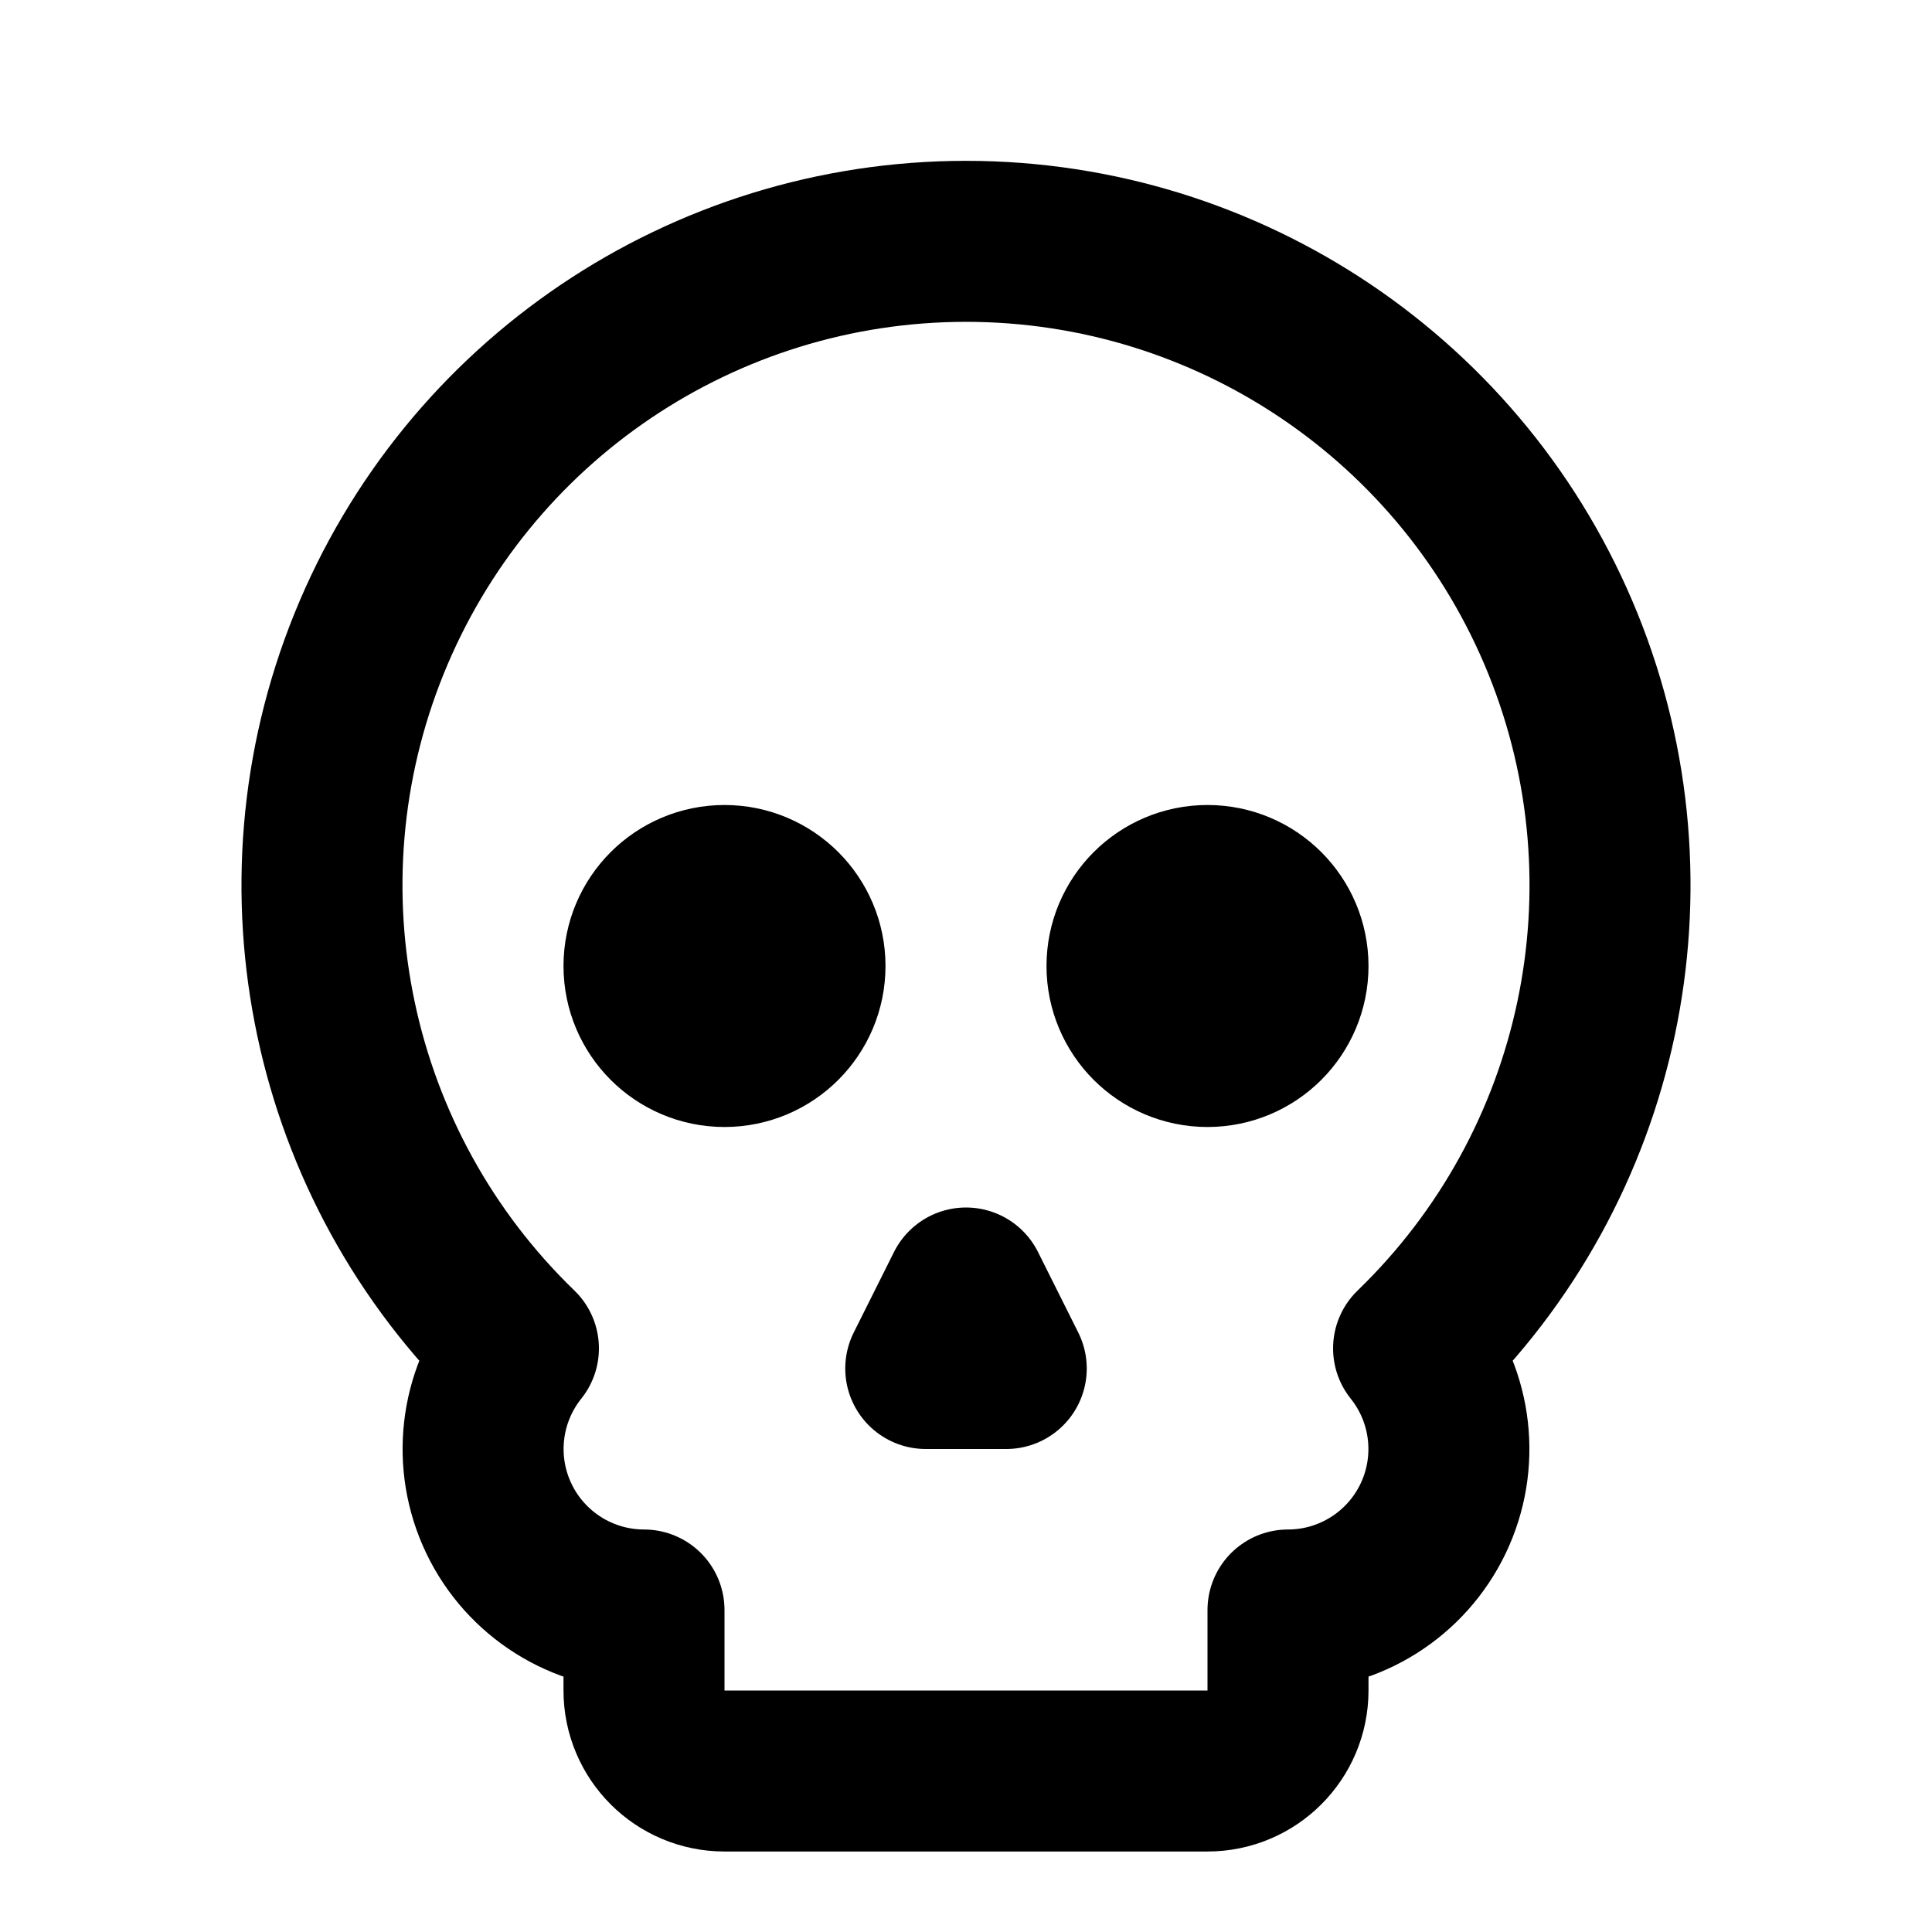
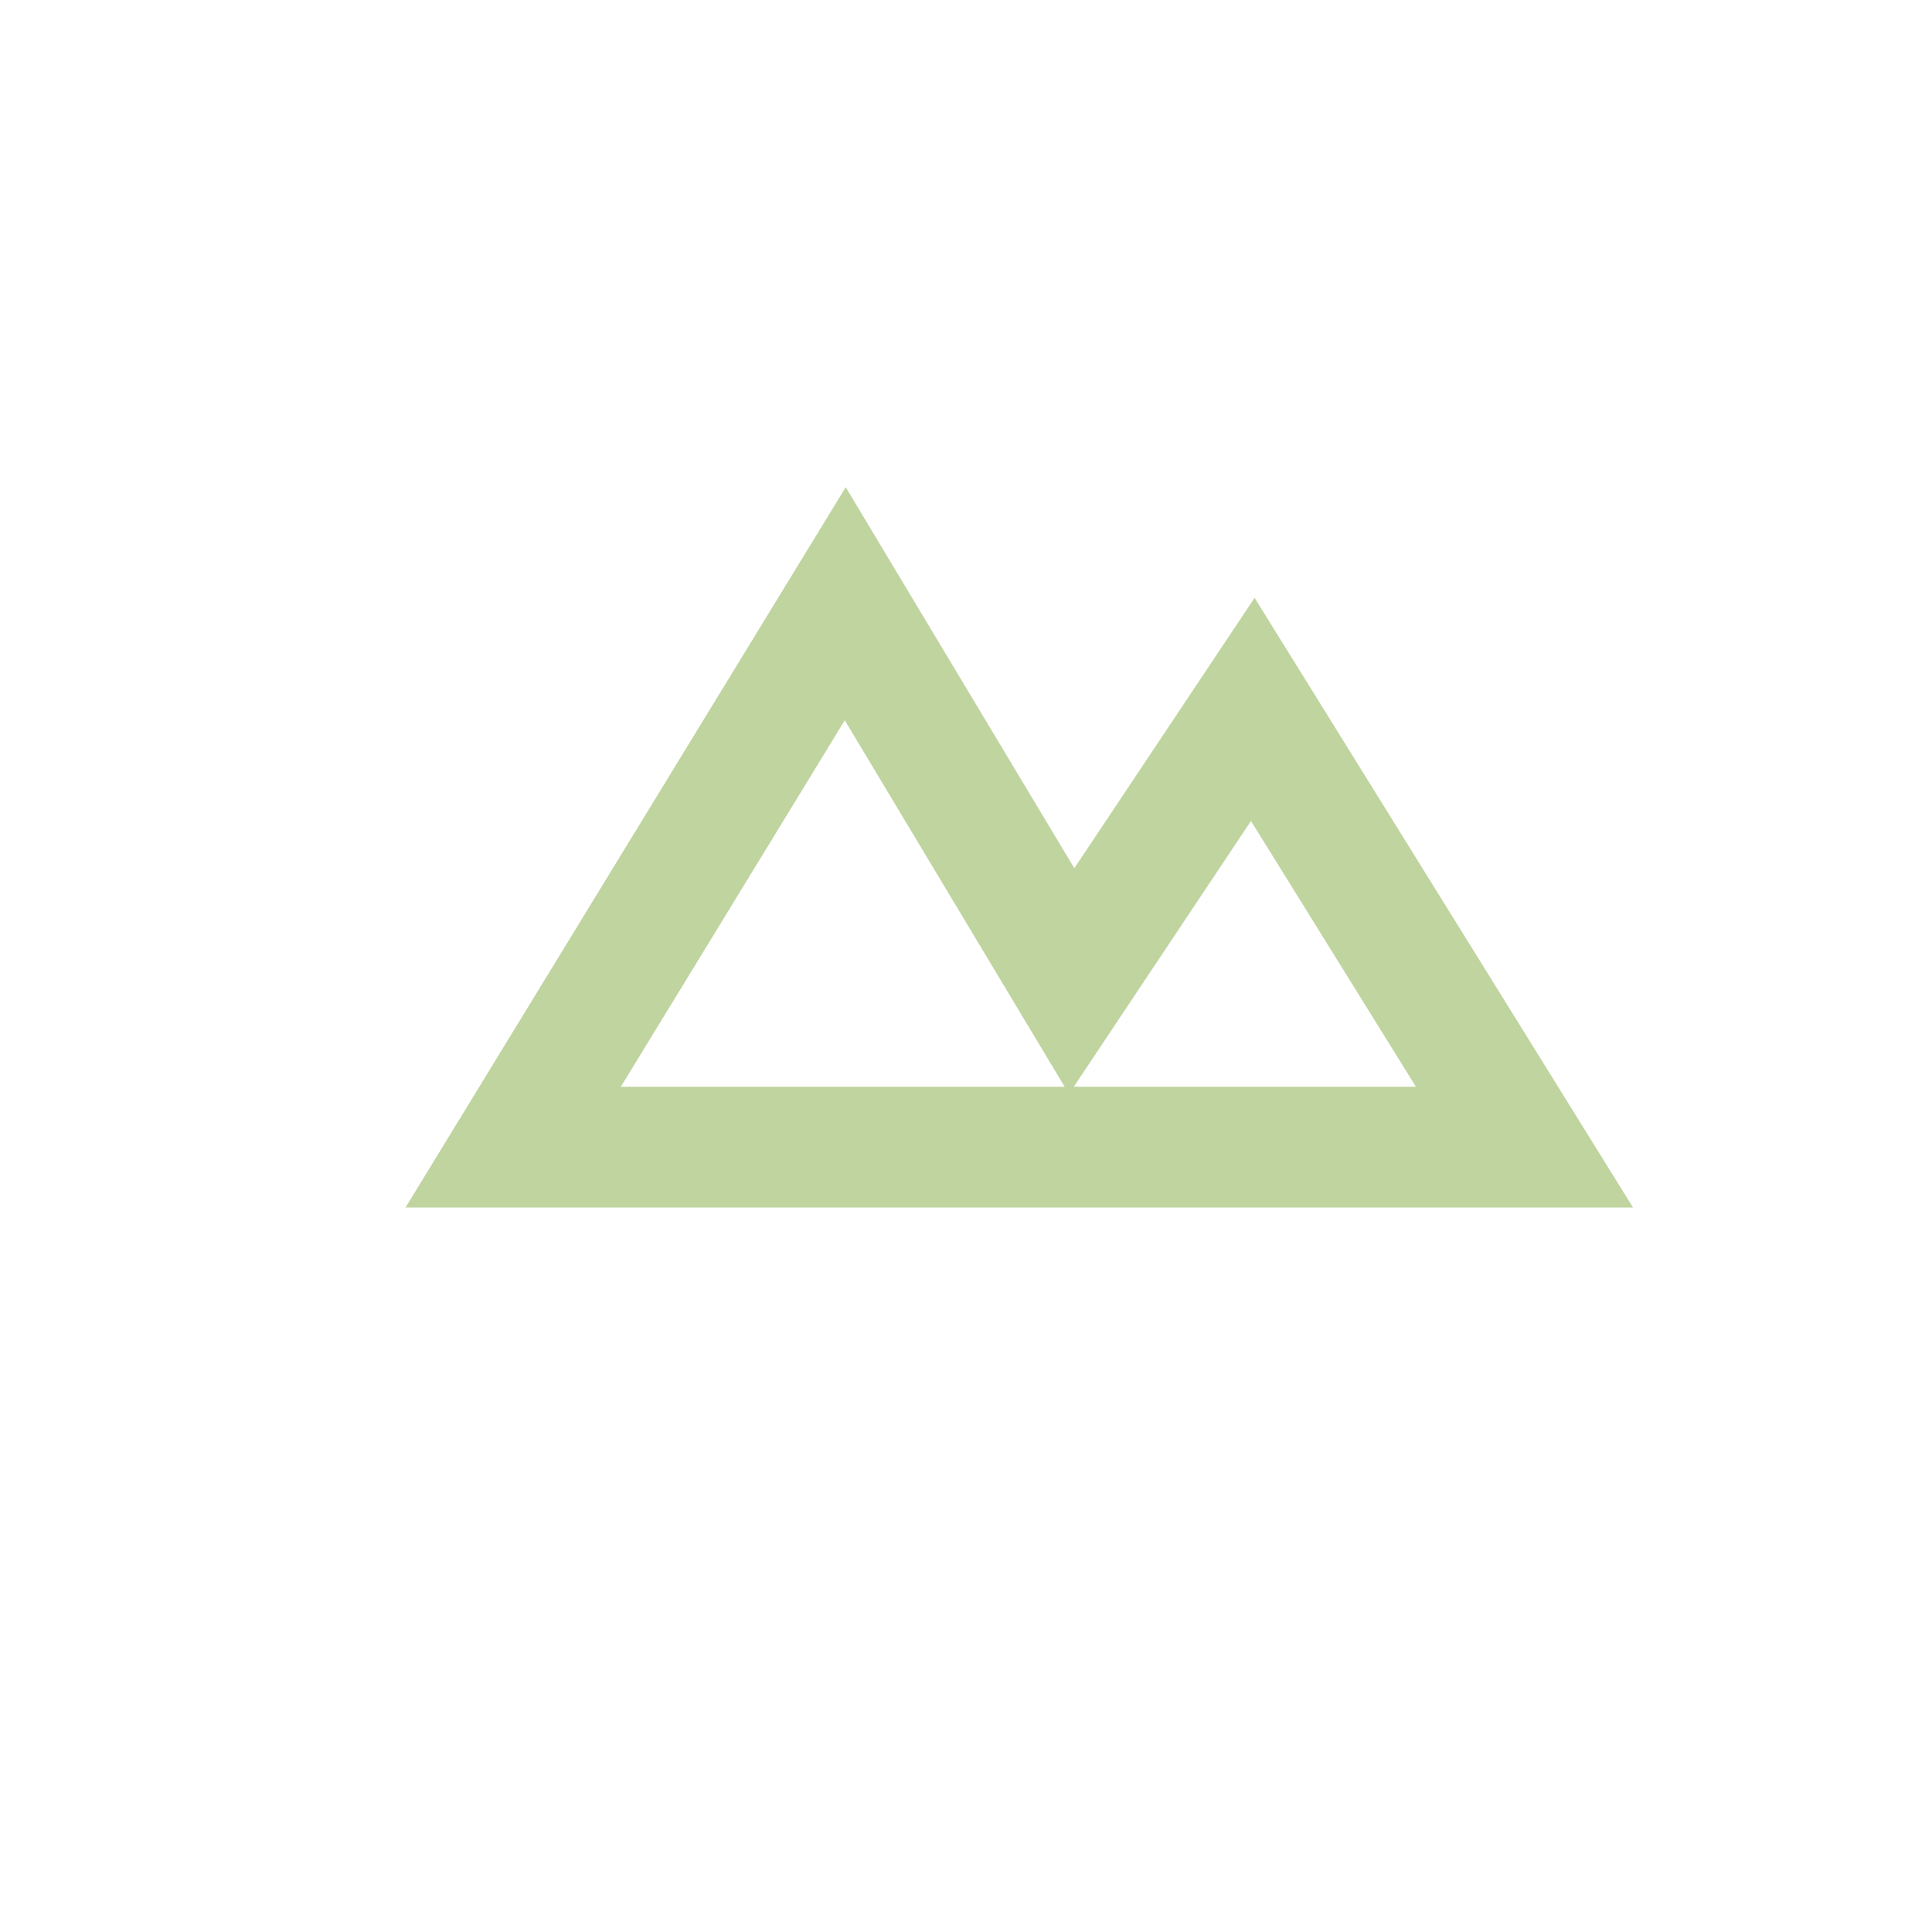
- <svg xmlns="http://www.w3.org/2000/svg" class="lucide lucide-skull" width="24" height="24" viewBox="0 0 24 24" fill="none" stroke="currentColor" stroke-width="2" stroke-linecap="round" stroke-linejoin="round">
-   <path d="m12.5 17-.5-1-.5 1h1z" />
-   <path d="M15 22a1 1 0 0 0 1-1v-1a2 2 0 0 0 1.56-3.25 8 8 0 1 0-11.12 0A2 2 0 0 0 8 20v1a1 1 0 0 0 1 1z" />
-   <circle cx="15" cy="12" r="1" />
-   <circle cx="9" cy="12" r="1" />
+ <svg xmlns="http://www.w3.org/2000/svg" width="128" height="128" viewBox="0 0 128 128">
+   <g fill="none" stroke="#bfd49f" stroke-width="8" stroke-linejoin="miter" stroke-linecap="square">
+     <path d="M34 76l22-36 15 25 12-18 18 29z" />
+   </g>
</svg>
